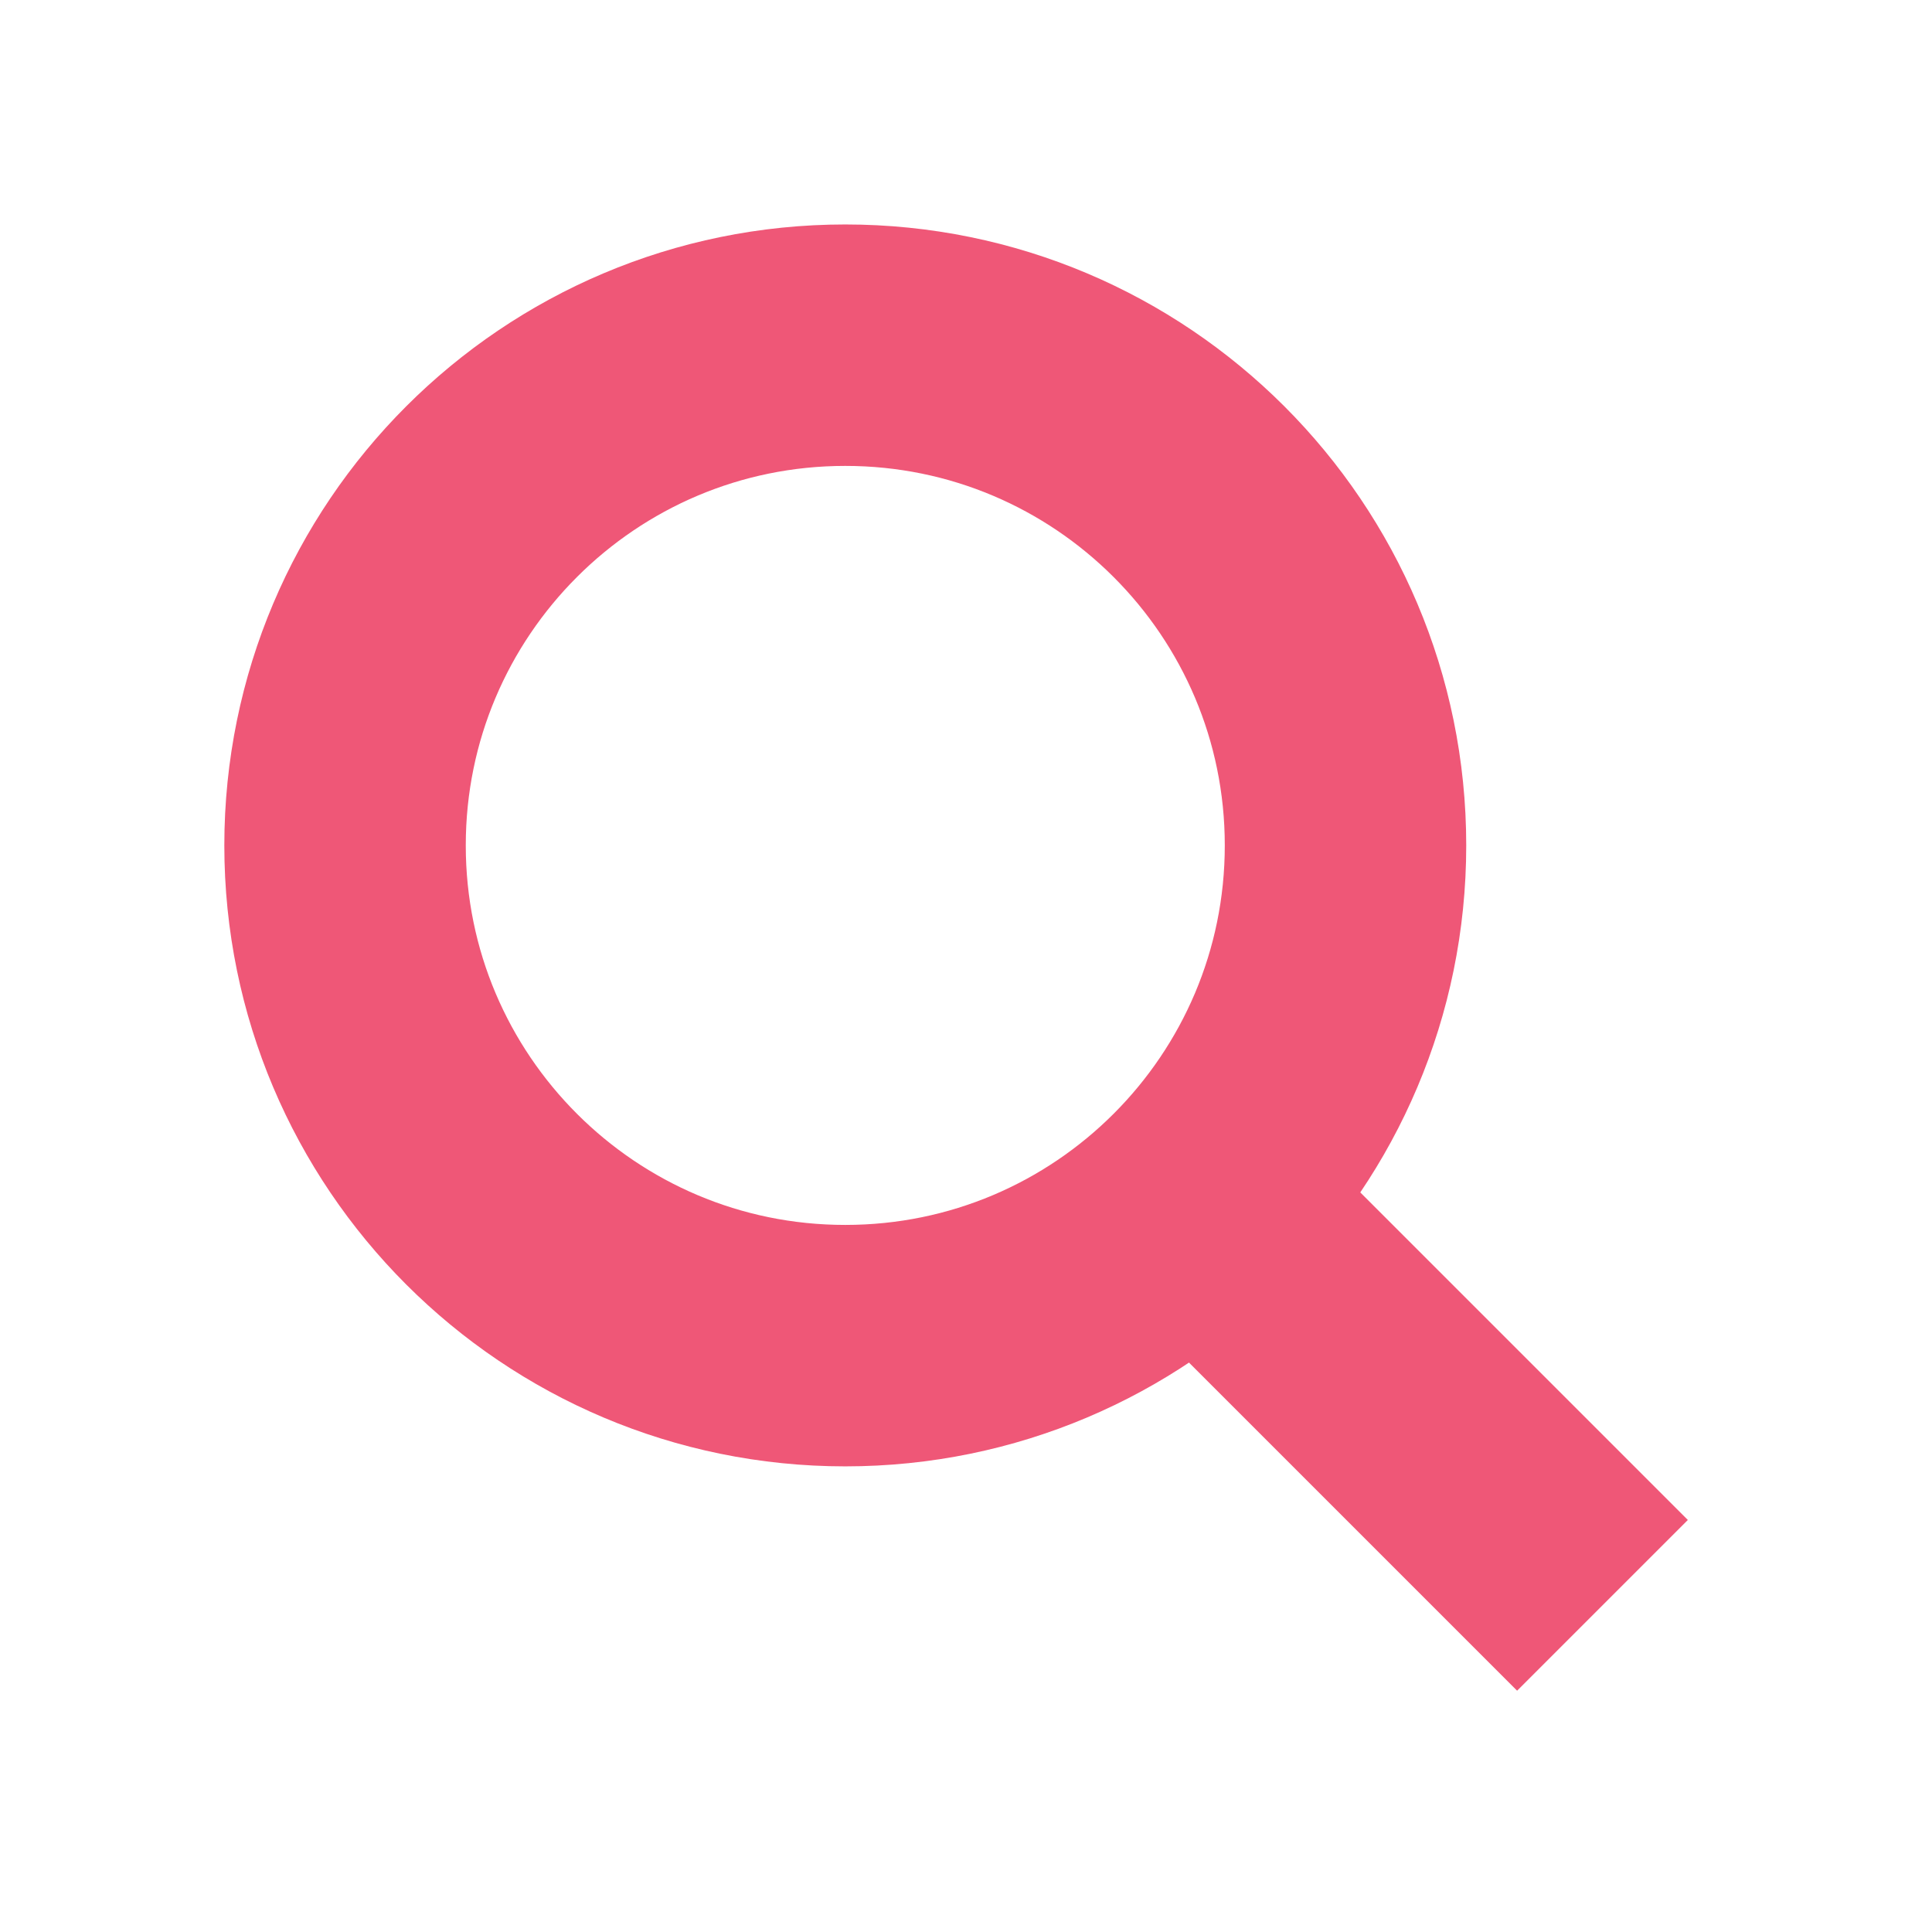
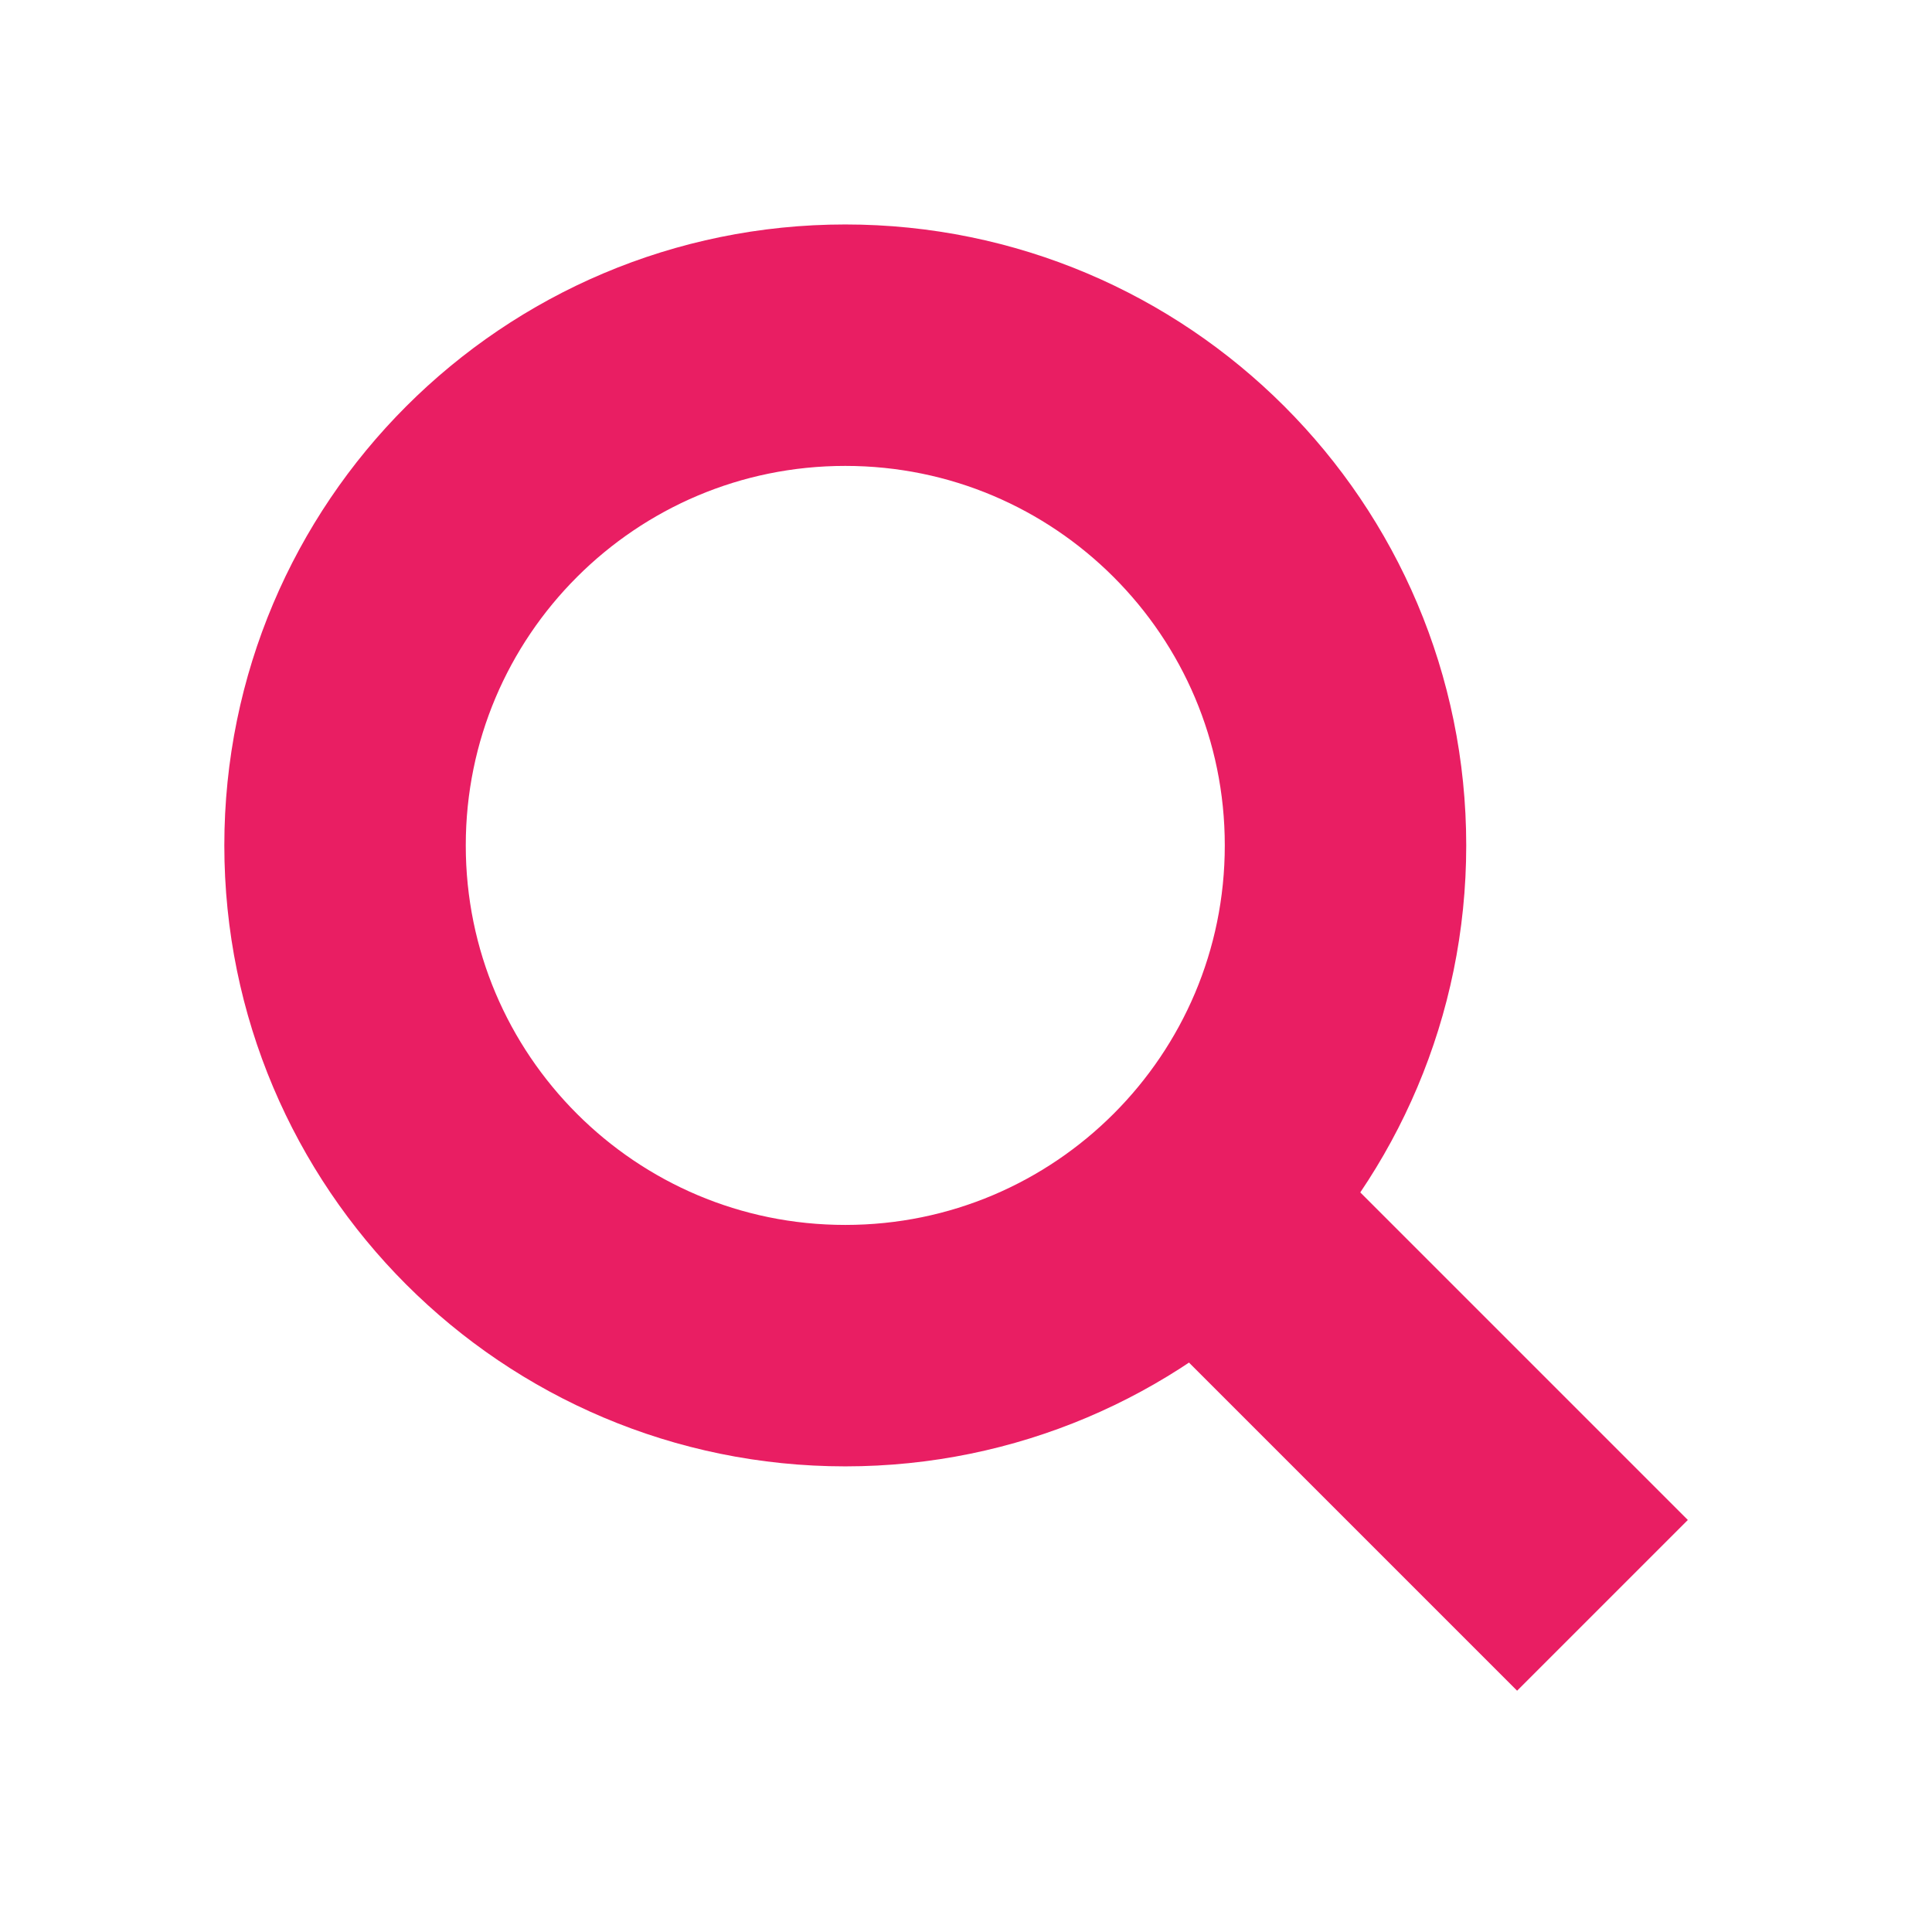
<svg xmlns="http://www.w3.org/2000/svg" width="16" height="16" viewBox="0 0 4.233 4.233" version="1.1" id="svg16">
  <defs id="defs10" />
  <g id="layer1" transform="translate(0,-292.7667)" style="display:inline">
-     <circle style="opacity:1;vector-effect:none;fill:none;fill-opacity:1;stroke:#ef5777;stroke-width:0.529;stroke-linecap:square;stroke-linejoin:miter;stroke-miterlimit:4;stroke-dasharray:none;stroke-dashoffset:0;stroke-opacity:1;paint-order:stroke fill markers" id="path19" cx="1.852" cy="294.619" r="1.096" />
-     <path style="fill:none;stroke:#ef5777;stroke-width:0.529;stroke-linecap:butt;stroke-linejoin:miter;stroke-miterlimit:4;stroke-dasharray:none;stroke-opacity:1" d="m 2.568,295.341 0.943,0.943" id="path21" />
+     <circle style="opacity:1;vector-effect:none;fill:none;fill-opacity:1;stroke:#e91e63;stroke-width:0.529;stroke-linecap:square;stroke-linejoin:miter;stroke-miterlimit:4;stroke-dasharray:none;stroke-dashoffset:0;stroke-opacity:1;paint-order:stroke fill markers" id="path19" cx="1.852" cy="294.619" r="1.096" />
+     <path style="fill:none;stroke:#e91e63;stroke-width:0.529;stroke-linecap:butt;stroke-linejoin:miter;stroke-miterlimit:4;stroke-dasharray:none;stroke-opacity:1" d="m 2.568,295.341 0.943,0.943" id="path21" />
  </g>
  <g transform="translate(0,-292.7667)" id="g32" style="display:none">
    <path id="path16" d="m 0.132,294.354 v 1.058" style="fill:none;stroke:#ffc048;stroke-width:0.265;stroke-linecap:butt;stroke-linejoin:miter;stroke-miterlimit:4;stroke-dasharray:none;stroke-opacity:1" />
    <path id="path18" d="m 0.661,293.957 v 1.852" style="fill:none;stroke:#ffc048;stroke-width:0.265;stroke-linecap:butt;stroke-linejoin:miter;stroke-miterlimit:4;stroke-dasharray:none;stroke-opacity:1" />
    <path id="path20" d="m 1.191,293.56 v 2.646" style="fill:none;stroke:#ffc048;stroke-width:0.265;stroke-linecap:butt;stroke-linejoin:miter;stroke-miterlimit:4;stroke-dasharray:none;stroke-opacity:1" />
    <path id="path22" d="m 1.72,293.164 v 3.44" style="fill:none;stroke:#ffc048;stroke-width:0.265;stroke-linecap:butt;stroke-linejoin:miter;stroke-miterlimit:4;stroke-dasharray:none;stroke-opacity:1" />
    <path id="path24" d="m 2.249,293.825 v 2.117" style="fill:none;stroke:#ffc048;stroke-width:0.265;stroke-linecap:butt;stroke-linejoin:miter;stroke-miterlimit:4;stroke-dasharray:none;stroke-opacity:1" />
    <path id="path26" d="m 2.778,294.09 v 1.587" style="fill:none;stroke:#ffc048;stroke-width:0.265;stroke-linecap:butt;stroke-linejoin:miter;stroke-miterlimit:4;stroke-dasharray:none;stroke-opacity:1" />
    <path id="path28" d="m 3.307,294.354 v 1.058" style="fill:none;stroke:#ffc048;stroke-width:0.265;stroke-linecap:butt;stroke-linejoin:miter;stroke-miterlimit:4;stroke-dasharray:none;stroke-opacity:1" />
    <path id="path30" d="m 3.836,294.619 v 0.529" style="fill:none;stroke:#ffc048;stroke-width:0.265;stroke-linecap:butt;stroke-linejoin:miter;stroke-miterlimit:4;stroke-dasharray:none;stroke-opacity:1" />
  </g>
</svg>
